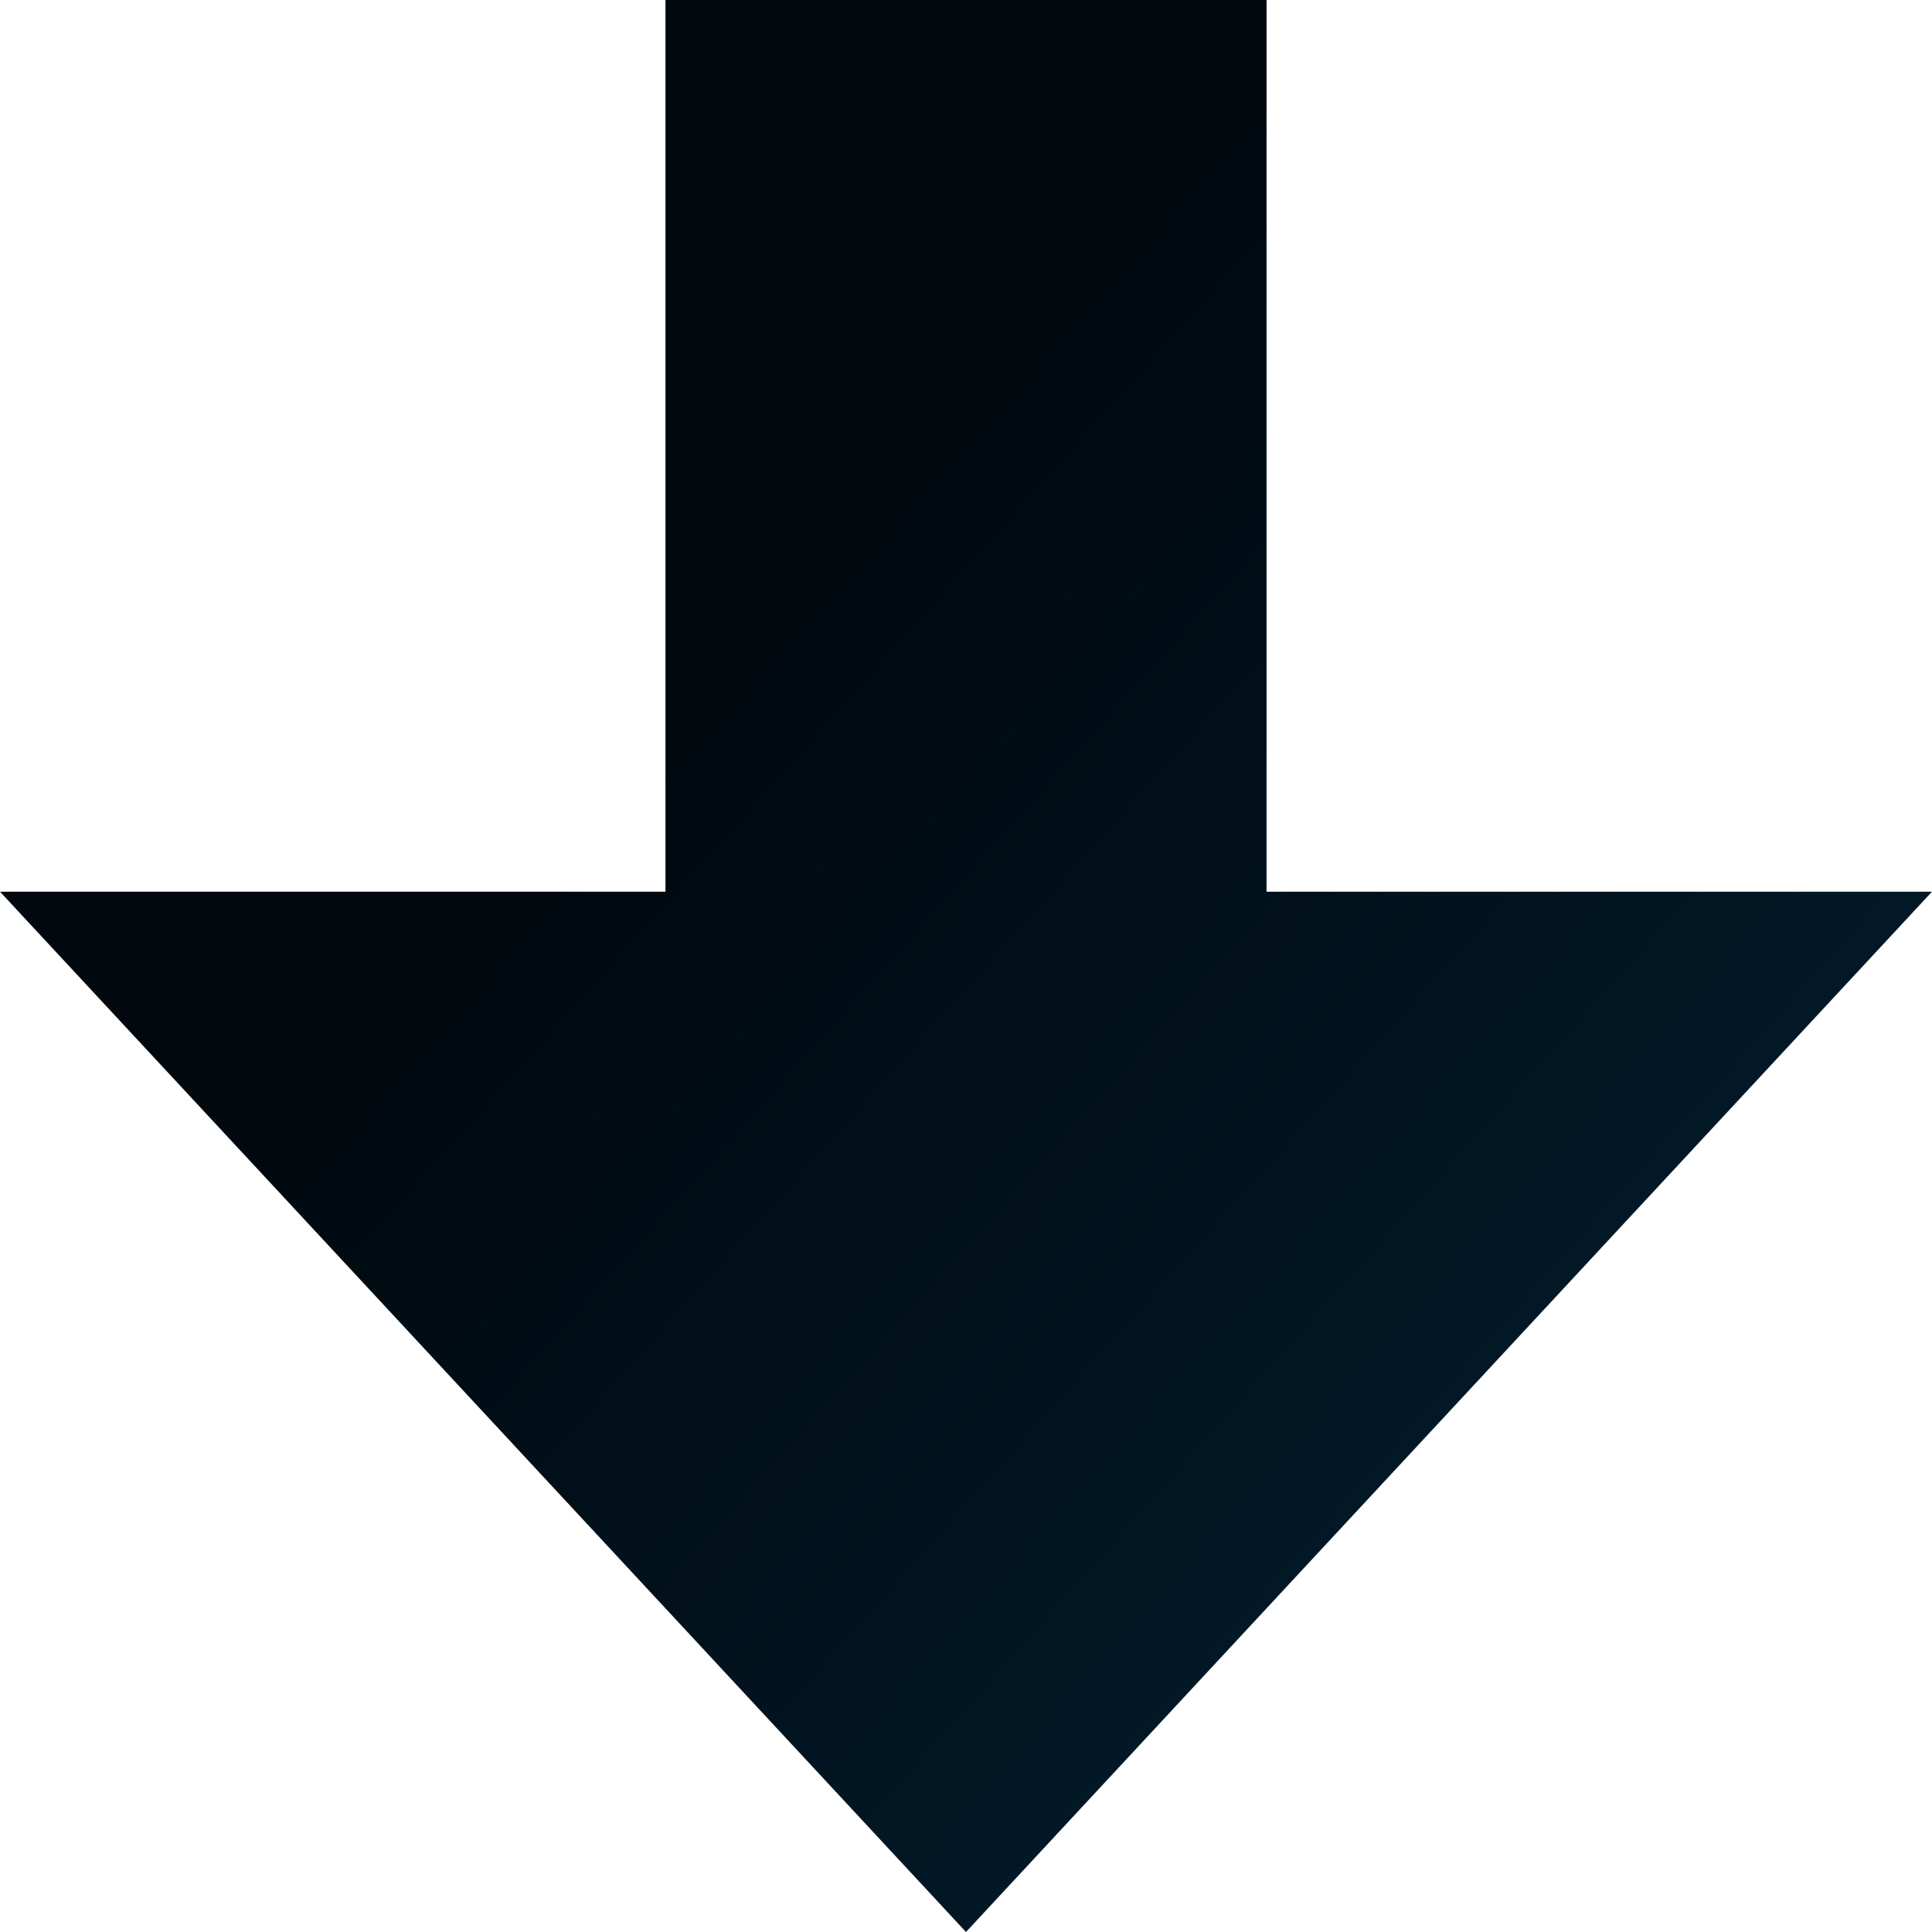
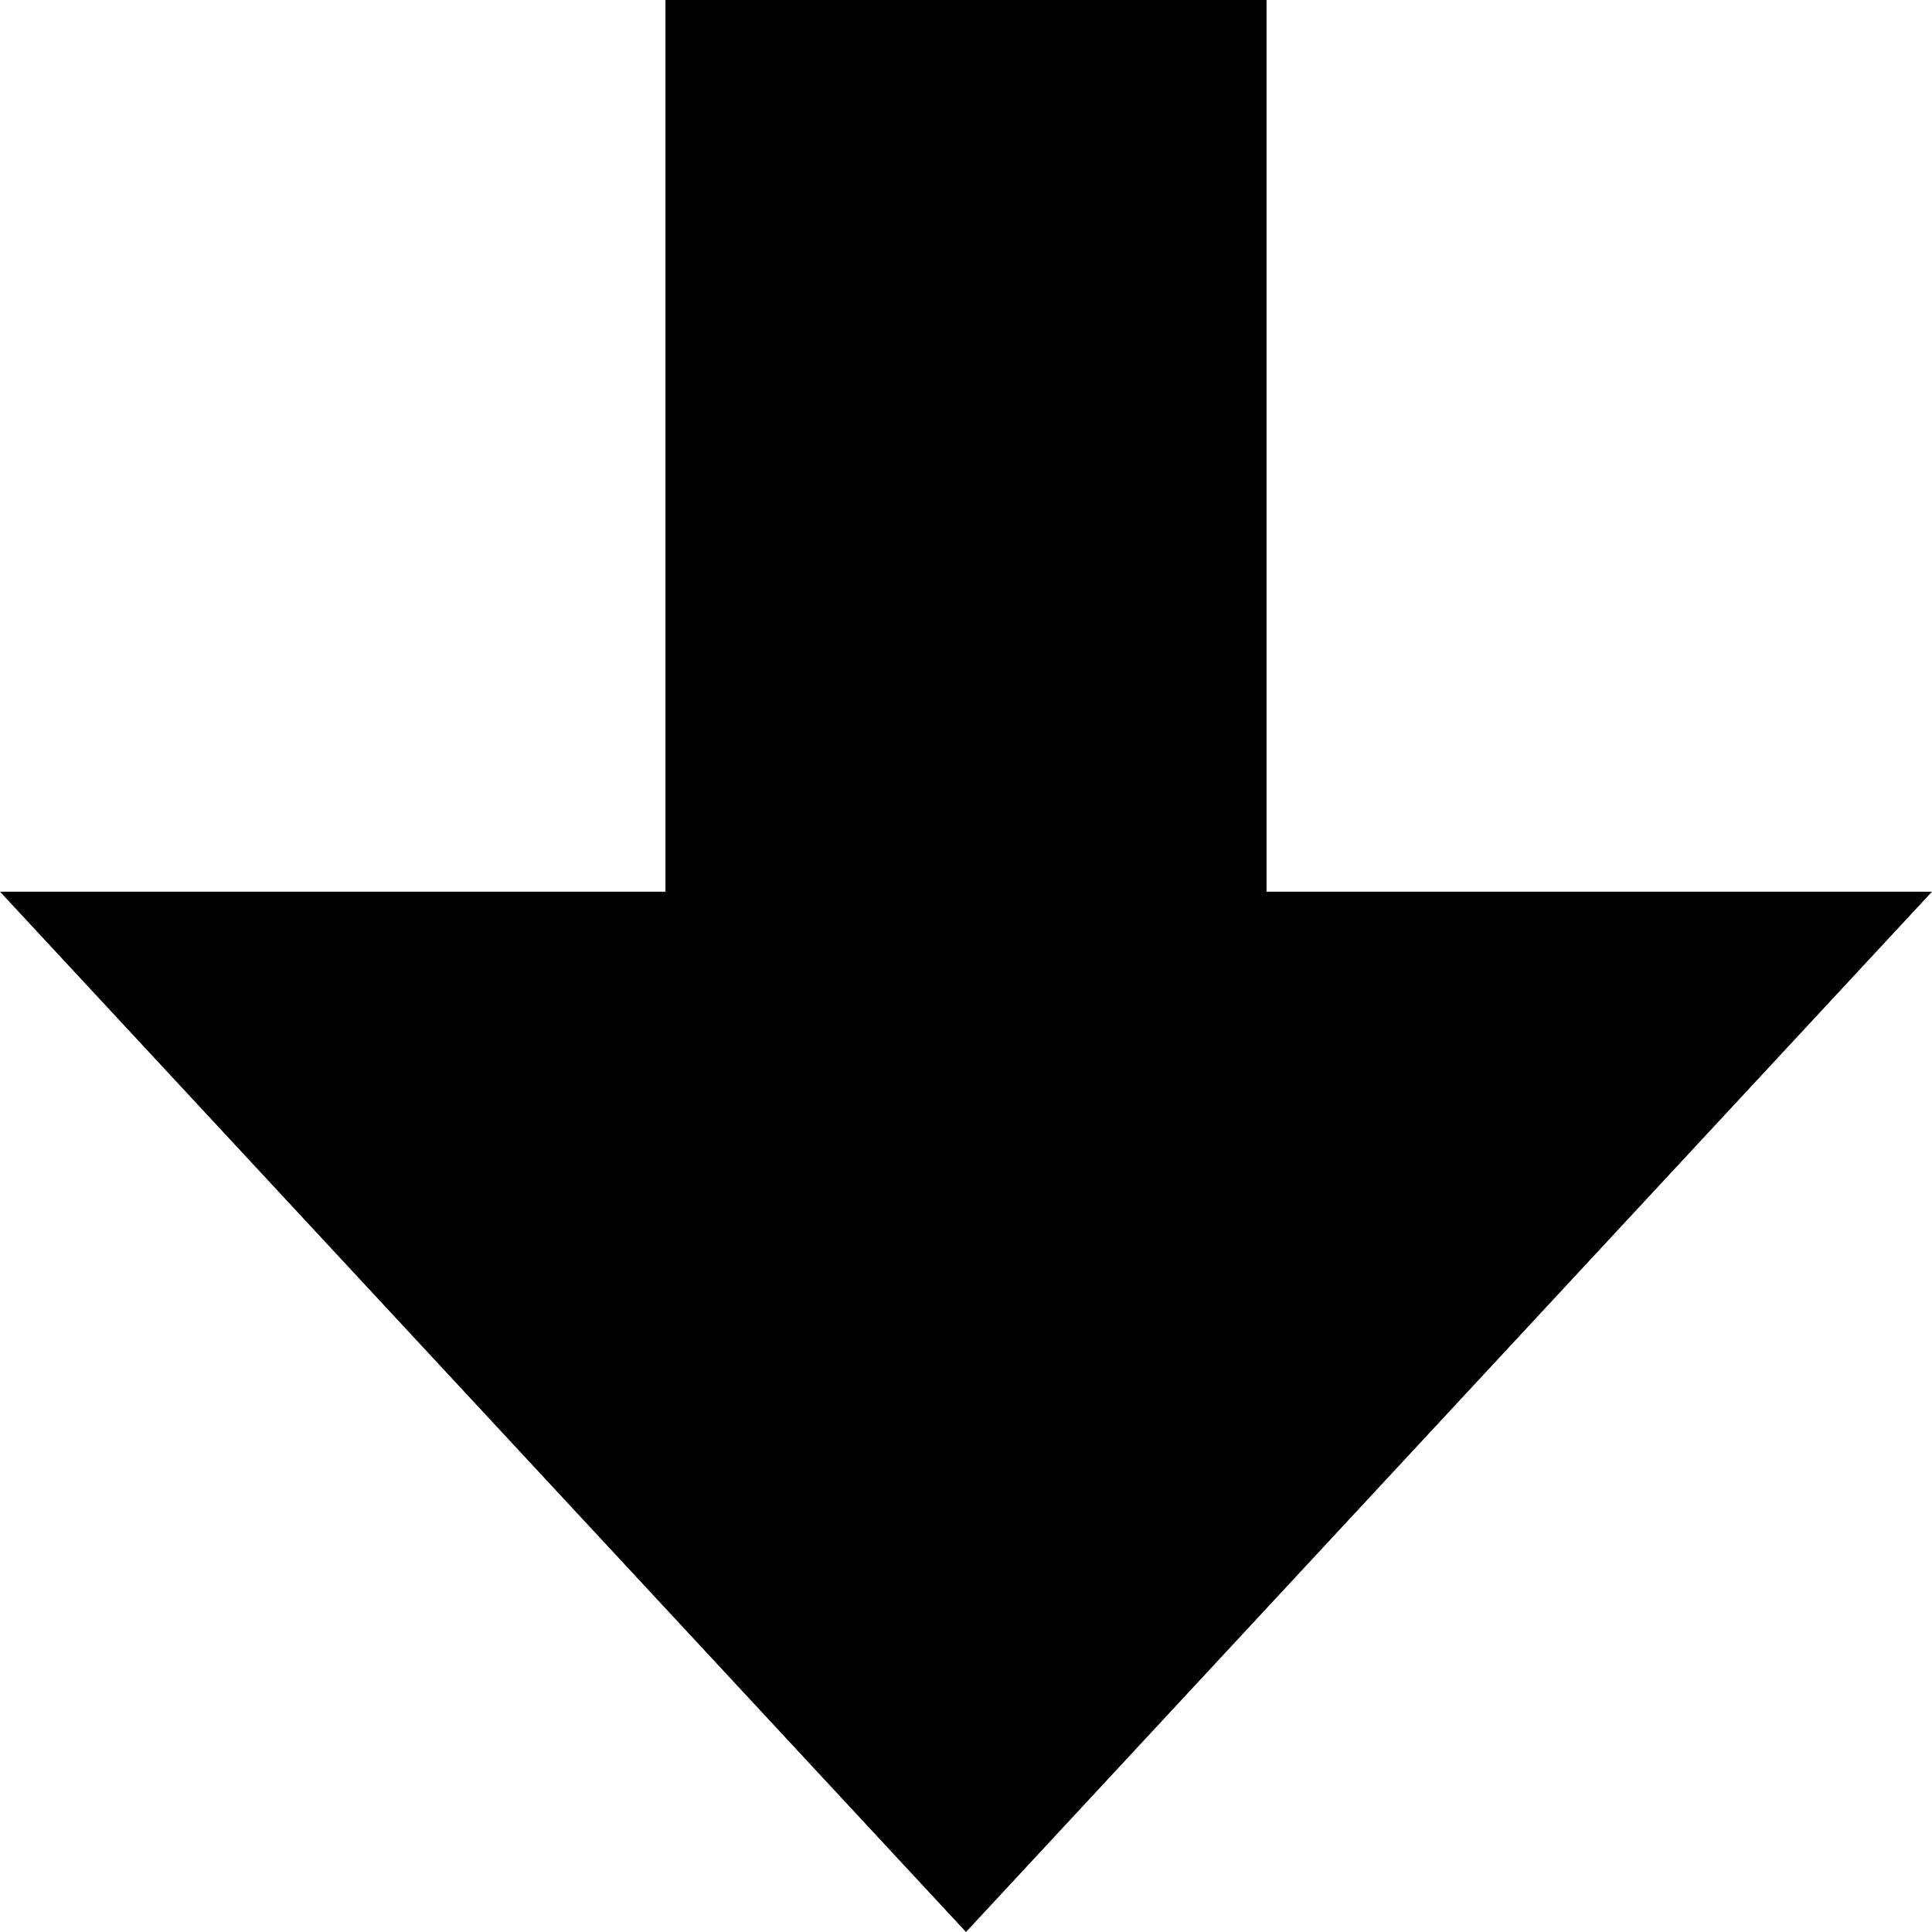
<svg xmlns="http://www.w3.org/2000/svg" width="61" height="61" viewBox="0 0 61 61" fill="none">
  <path d="M61 28.154H39.989V0H21.011V28.154H0L30.5 61L61 28.154Z" fill="url(#paint0_linear_253_6999)" />
  <defs>
    <linearGradient id="paint0_linear_253_6999" x1="0" y1="0" x2="75.705" y2="67.536" gradientUnits="userSpaceOnUse">
-       <stop offset="0.31" stop-color="#01090F" />
-       <stop offset="1" stop-color="#032942" />
+       <stop offset="0.31" stopColor="#01090F" />
+       <stop offset="1" stopColor="#032942" />
    </linearGradient>
  </defs>
</svg>
